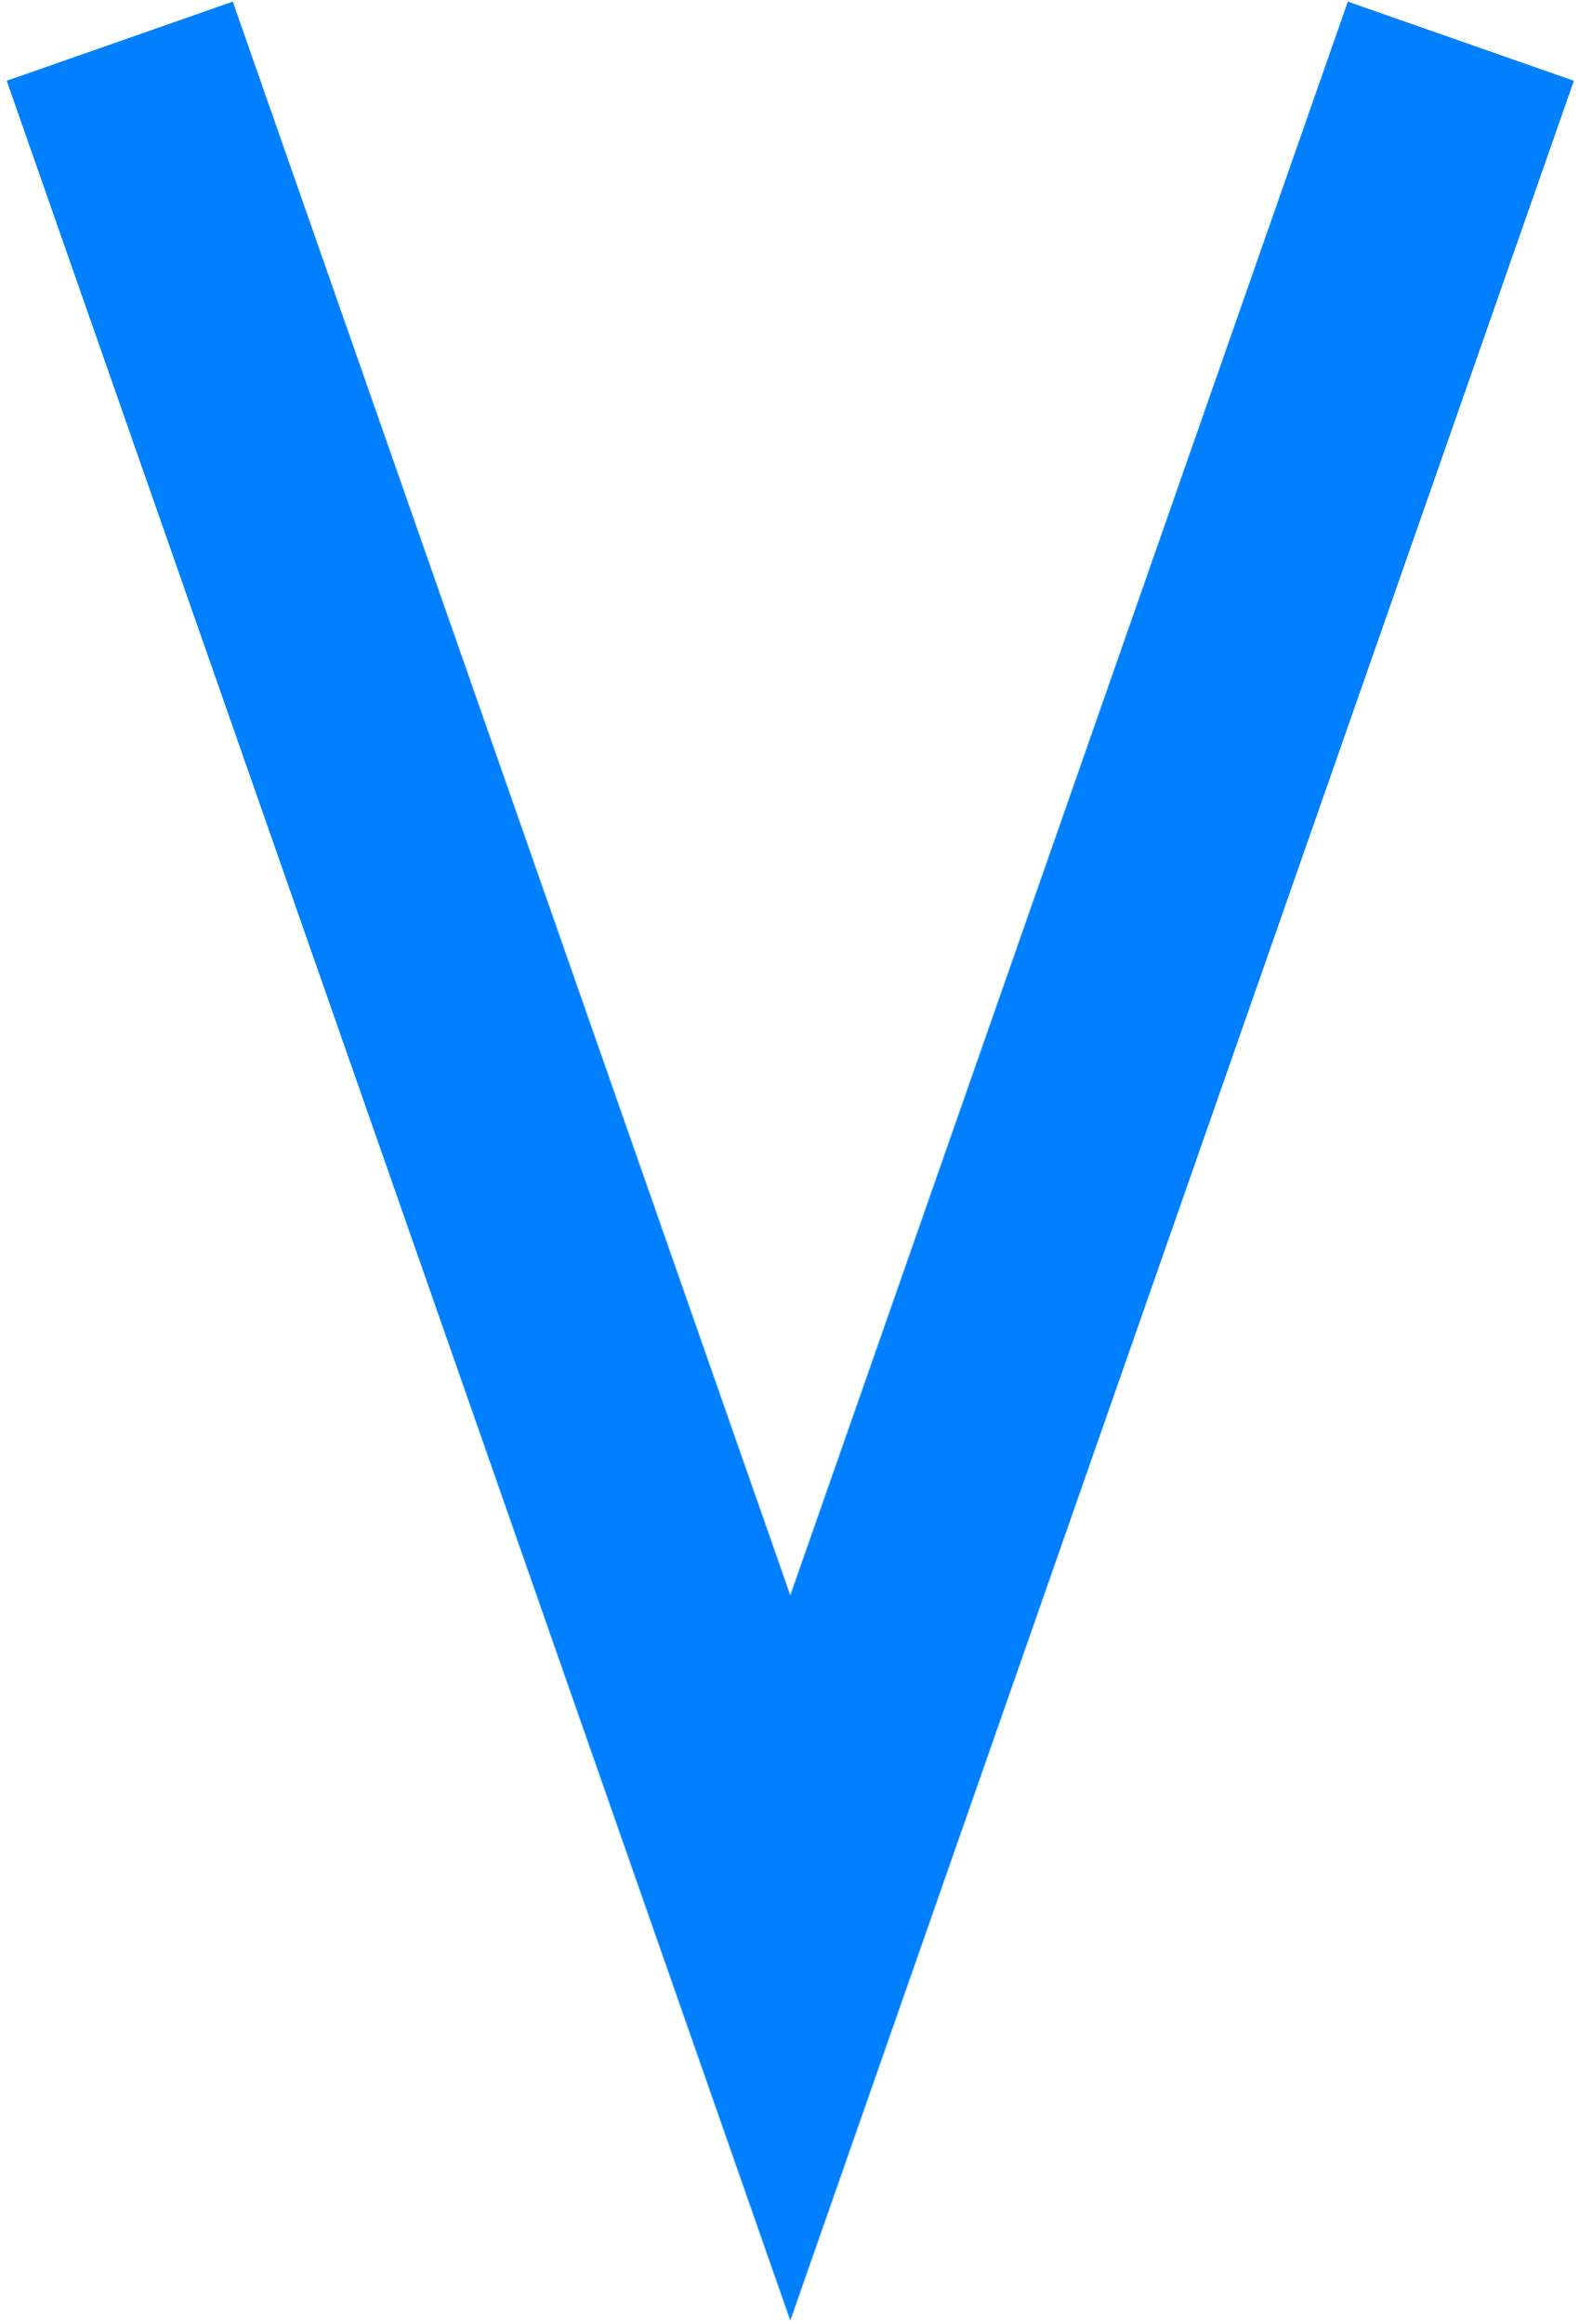
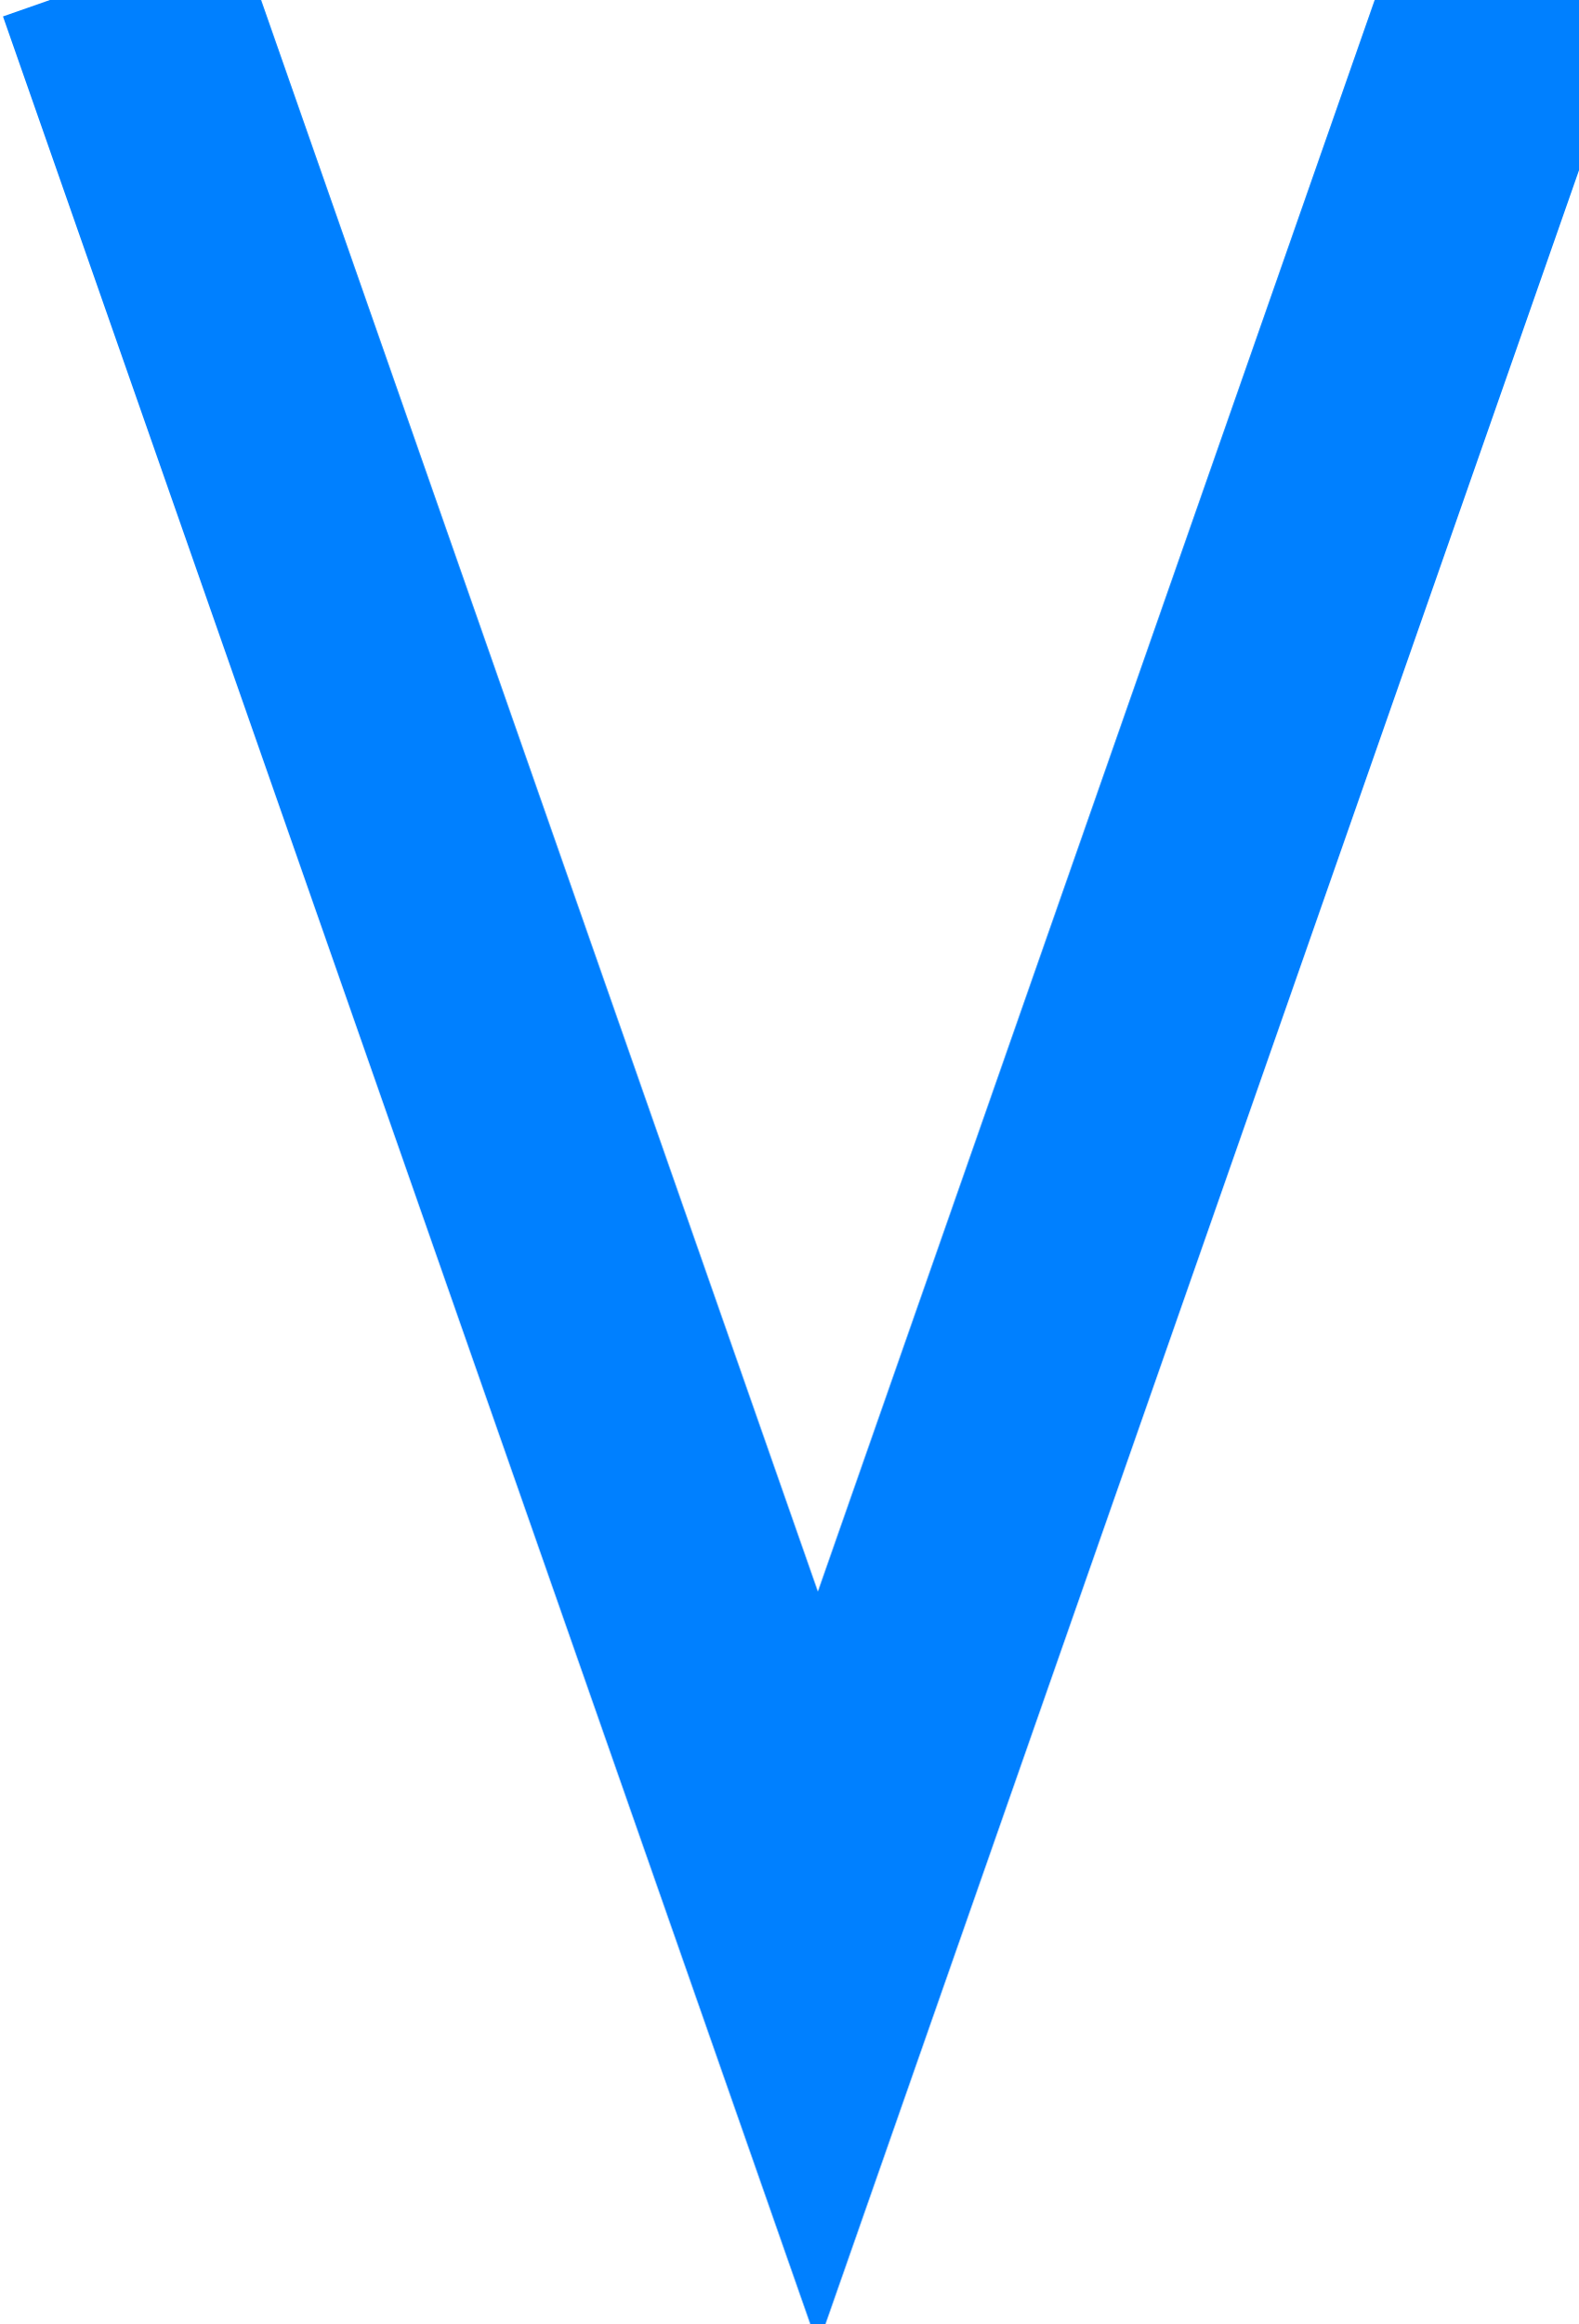
- <svg xmlns="http://www.w3.org/2000/svg" version="1.1" width="206" height="303" id="svg2" xml:space="preserve">
-   <defs id="defs6" />
-   <g transform="matrix(1.25,0,0,-1.25,13.125,220.375)" id="g10" style="stroke:#0080ff;stroke-opacity:1">
-     <g transform="scale(0.1,0.1)" id="g12" style="stroke:#0080ff;stroke-opacity:1">
-       <path d="M 20,1720 720,-280 1420,1720" id="path14" style="fill:none;stroke:#0080ff;stroke-width:250;stroke-linecap:butt;stroke-linejoin:miter;stroke-miterlimit:10;stroke-opacity:1;stroke-dasharray:none" />
-     </g>
+ <svg xmlns="http://www.w3.org/2000/svg" xml:space="preserve" width="206" height="303">
+   <g style="stroke:#0080ff;stroke-opacity:1">
+     <path d="M20 1720 720-280l700 2000" style="fill:none;stroke:#0080ff;stroke-width:250;stroke-linecap:butt;stroke-linejoin:miter;stroke-miterlimit:10;stroke-opacity:1;stroke-dasharray:none" transform="matrix(.13 0 0 -.13 13.125 220.375)" />
  </g>
</svg>
